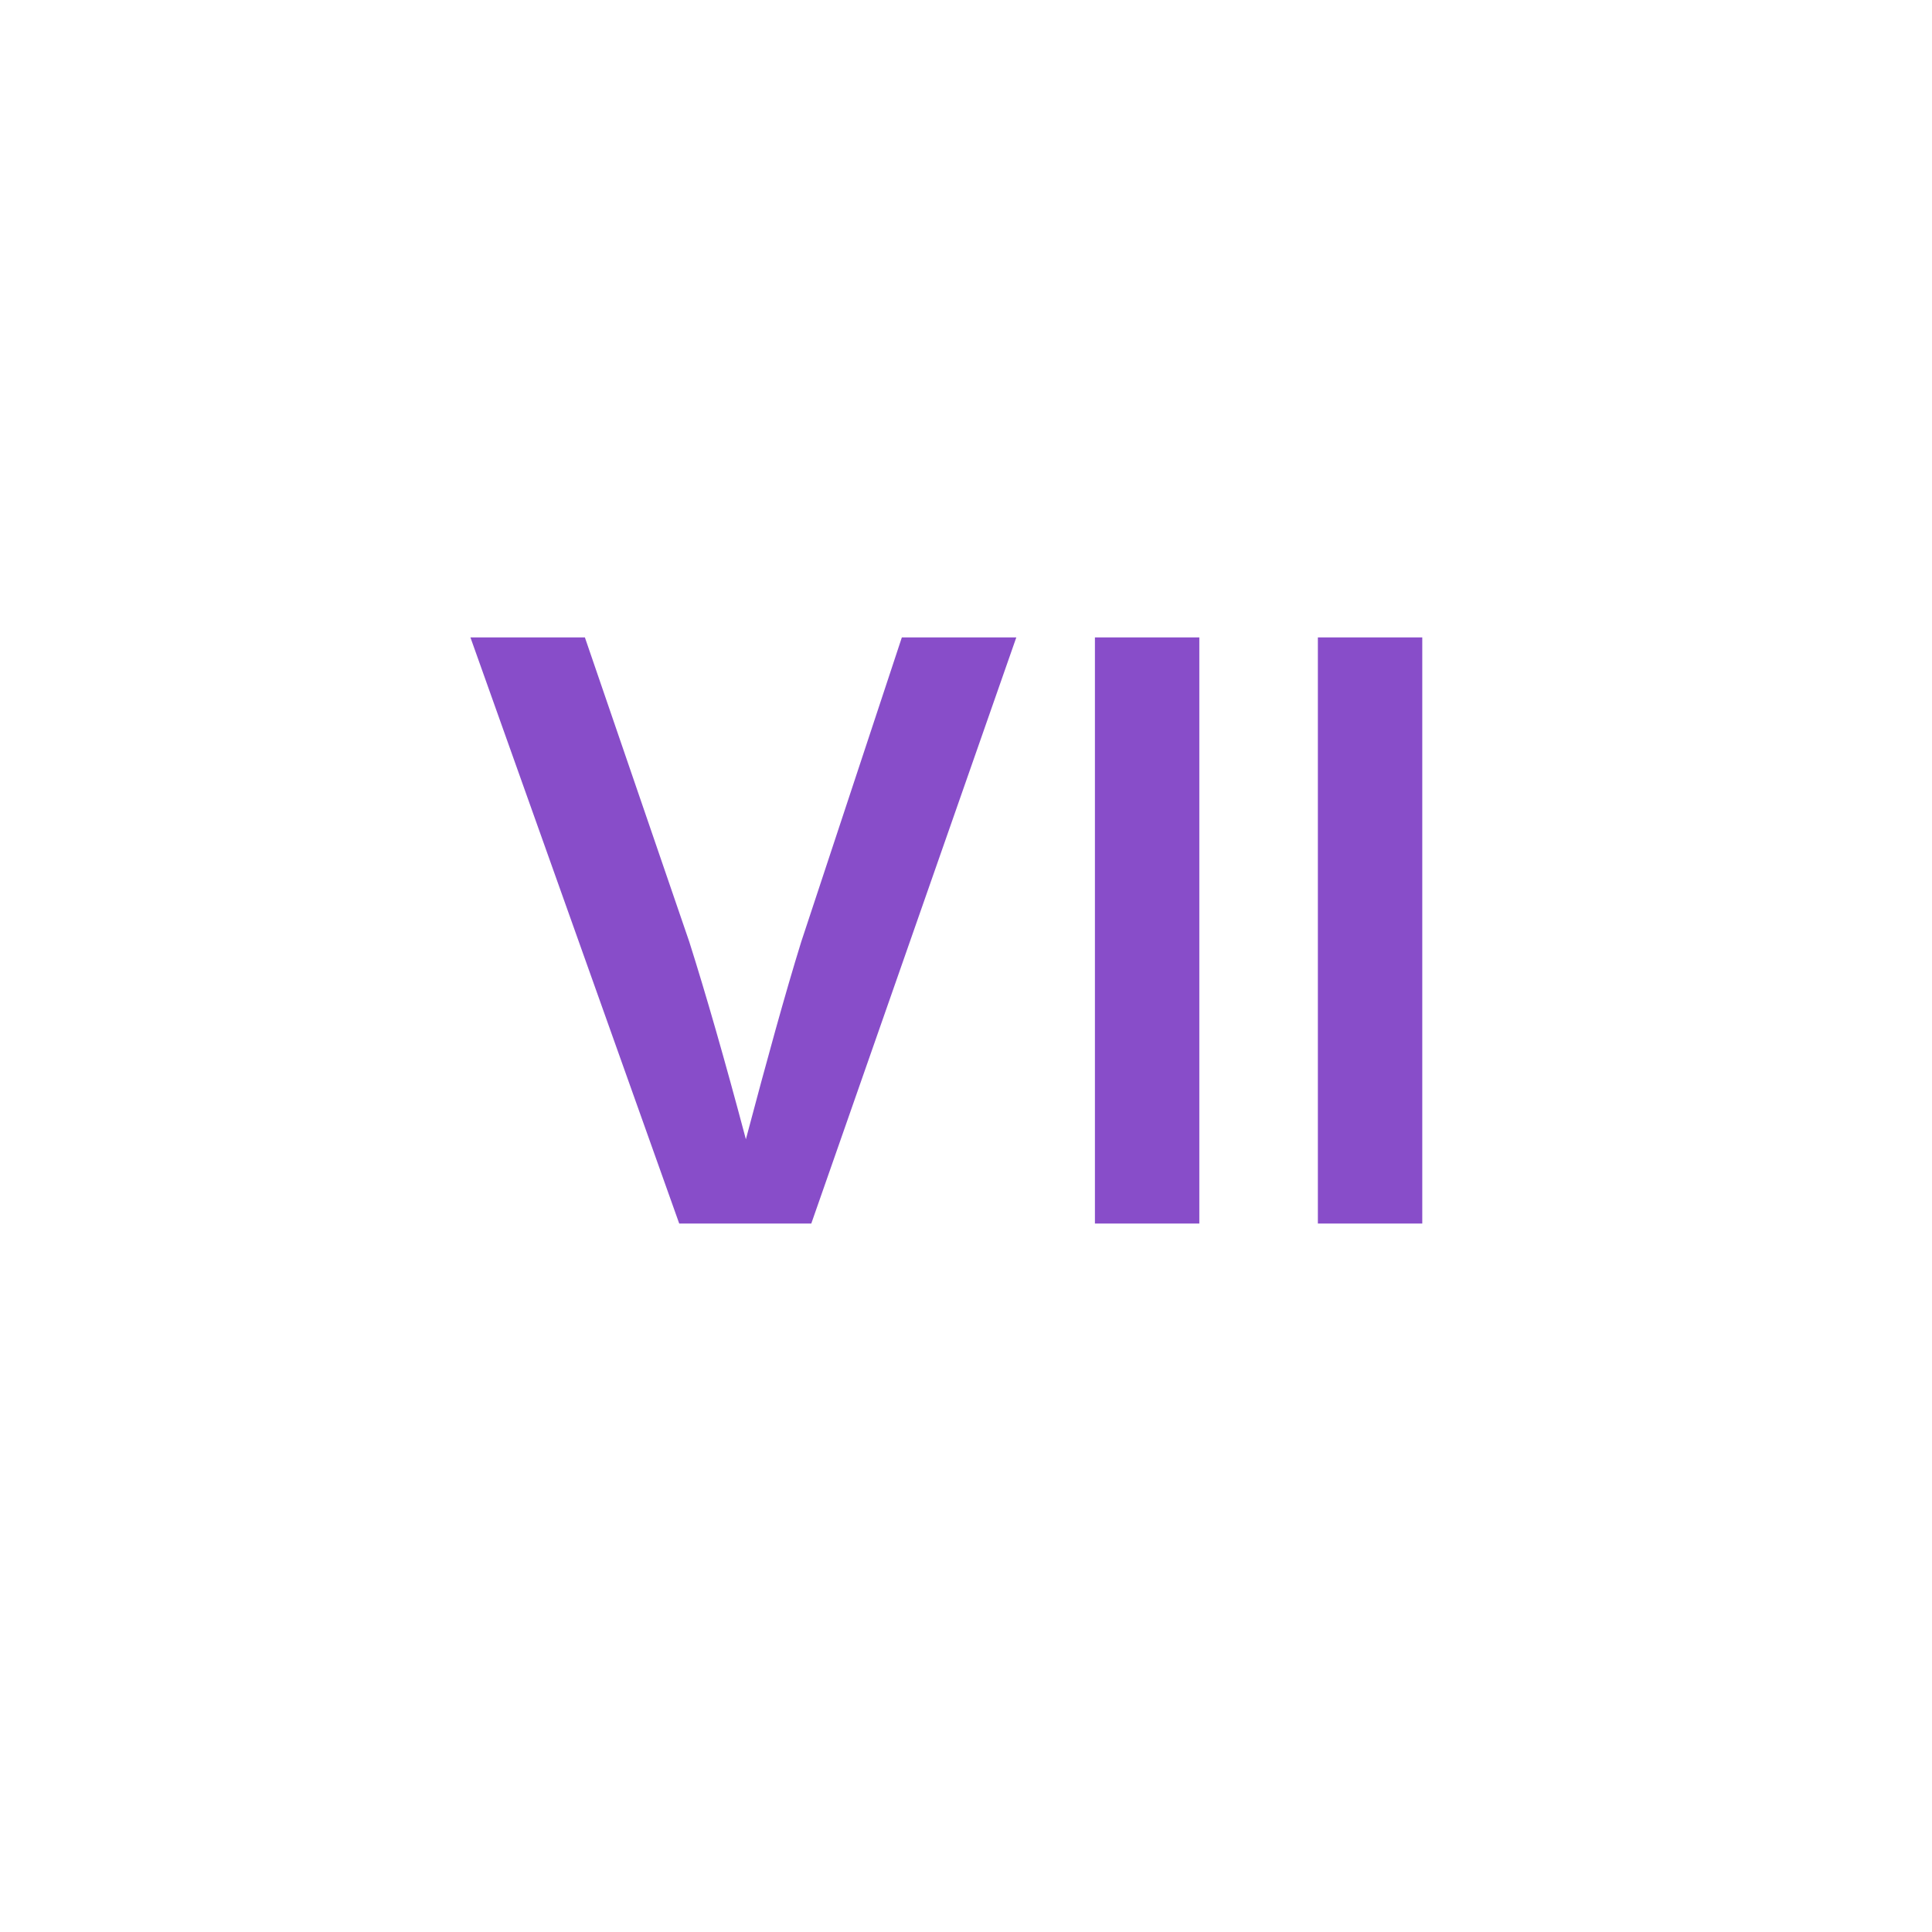
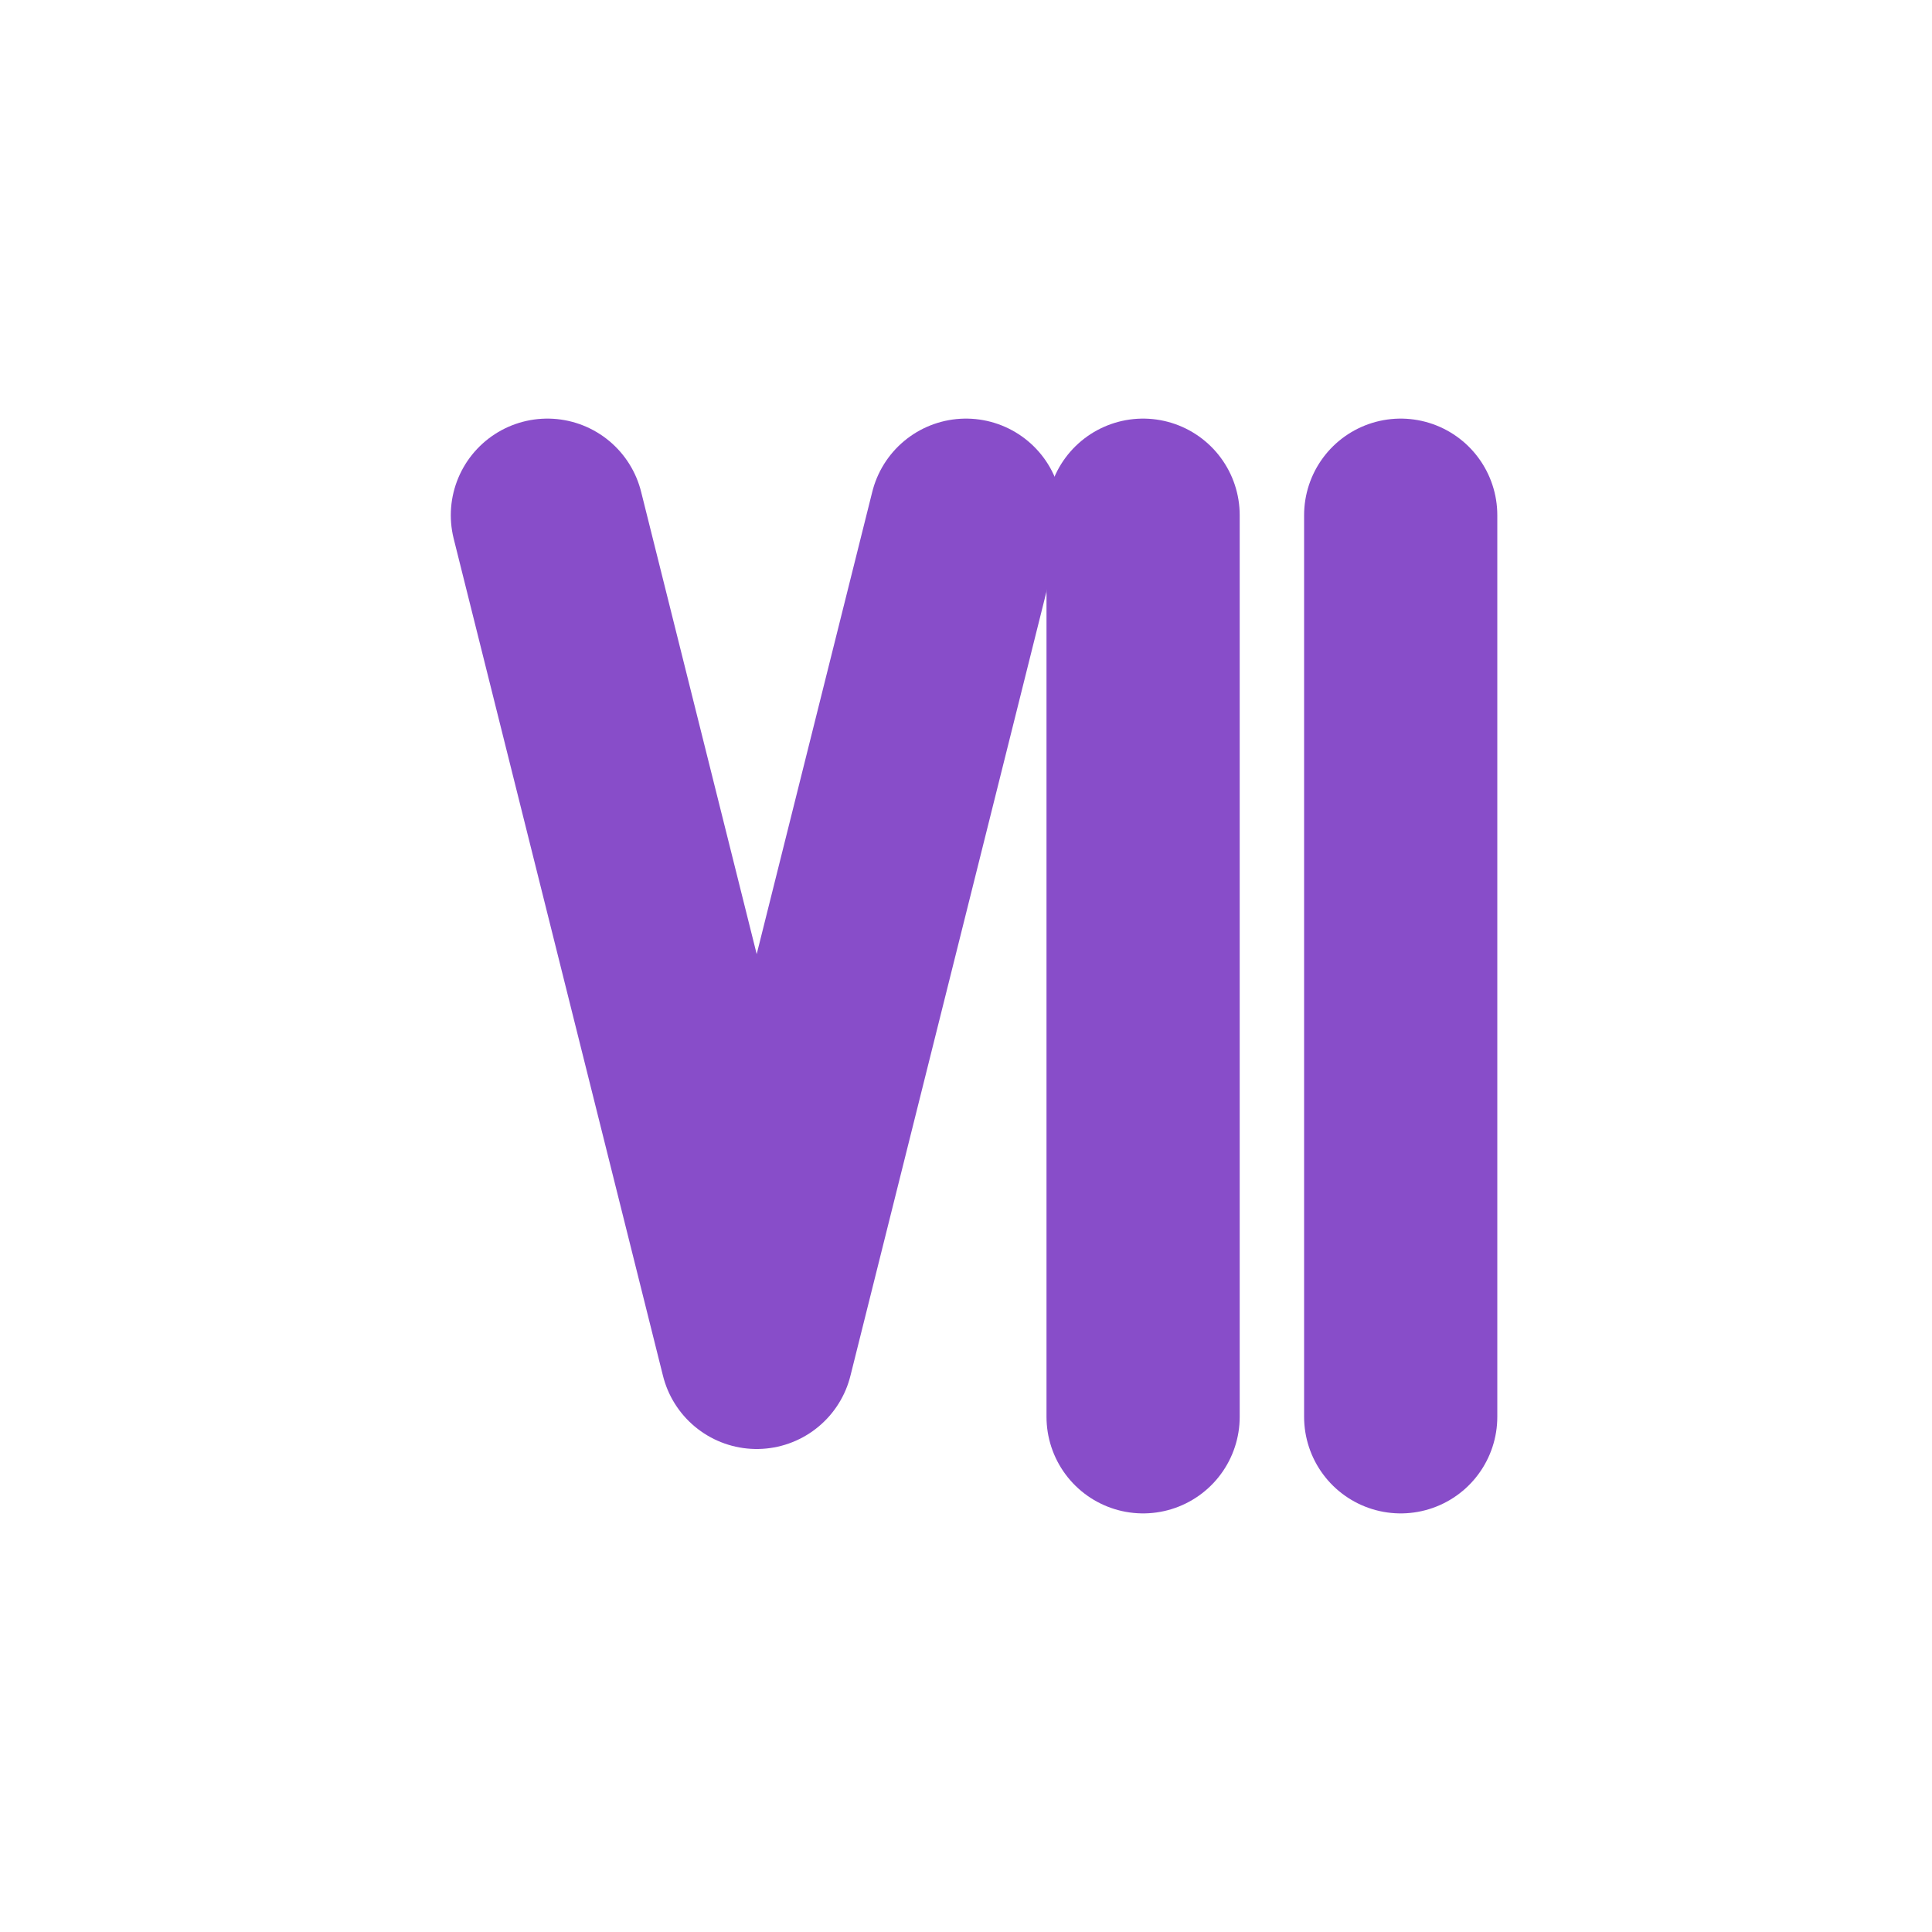
- <svg xmlns="http://www.w3.org/2000/svg" viewBox="0 0 24 24" fill="none" stroke="#884DC9" stroke-width="1.8" stroke-linecap="round" stroke-linejoin="round" aria-hidden="true">
-   <text x="12" y="15.2" text-anchor="middle" font-size="10.0" font-family="Inter, Arial, sans-serif" font-weight="600" fill="#884DC9" stroke="none">VII</text>
+ <svg xmlns="http://www.w3.org/2000/svg" viewBox="0 0 24 24" fill="none" stroke="#884DC9" stroke-width="2.4" stroke-linecap="round" stroke-linejoin="round" aria-hidden="true">
+   <path d="M6.8 6.4 9.4 16.8 12 6.4" />
+   <path d="M14.2 6.4v11.2" />
+   <path d="M17.4 6.4v11.2" />
</svg>
